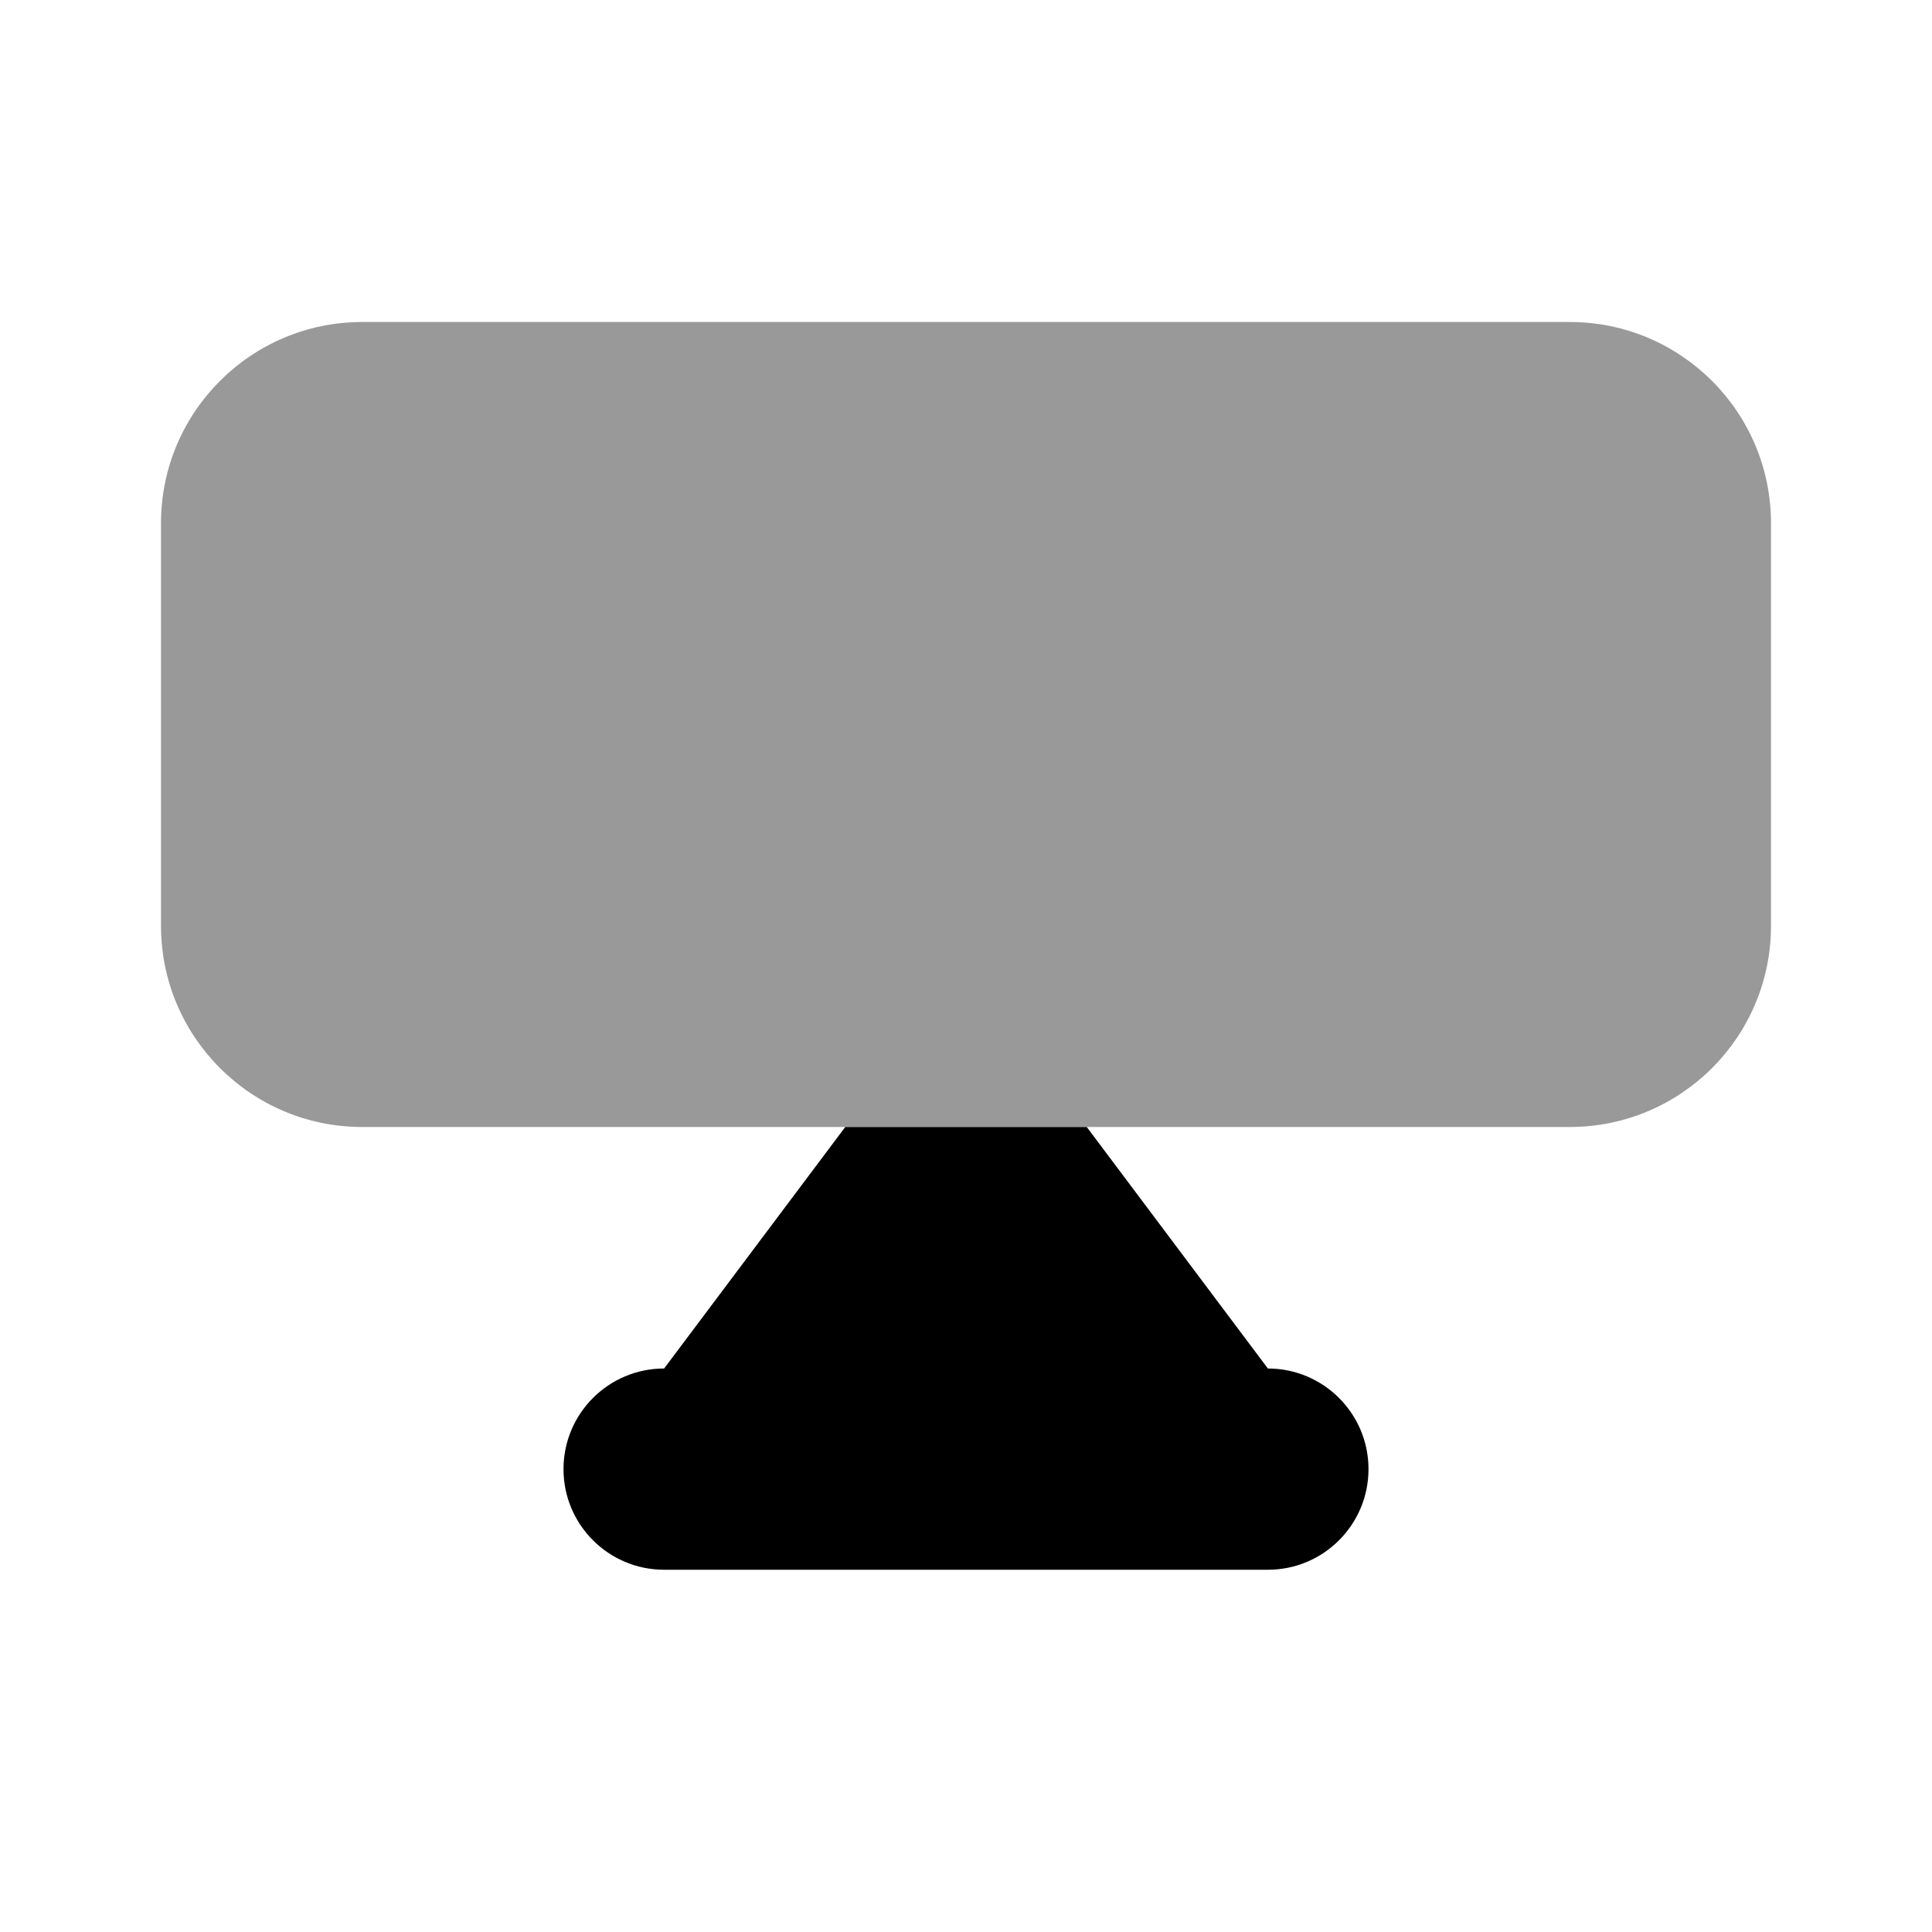
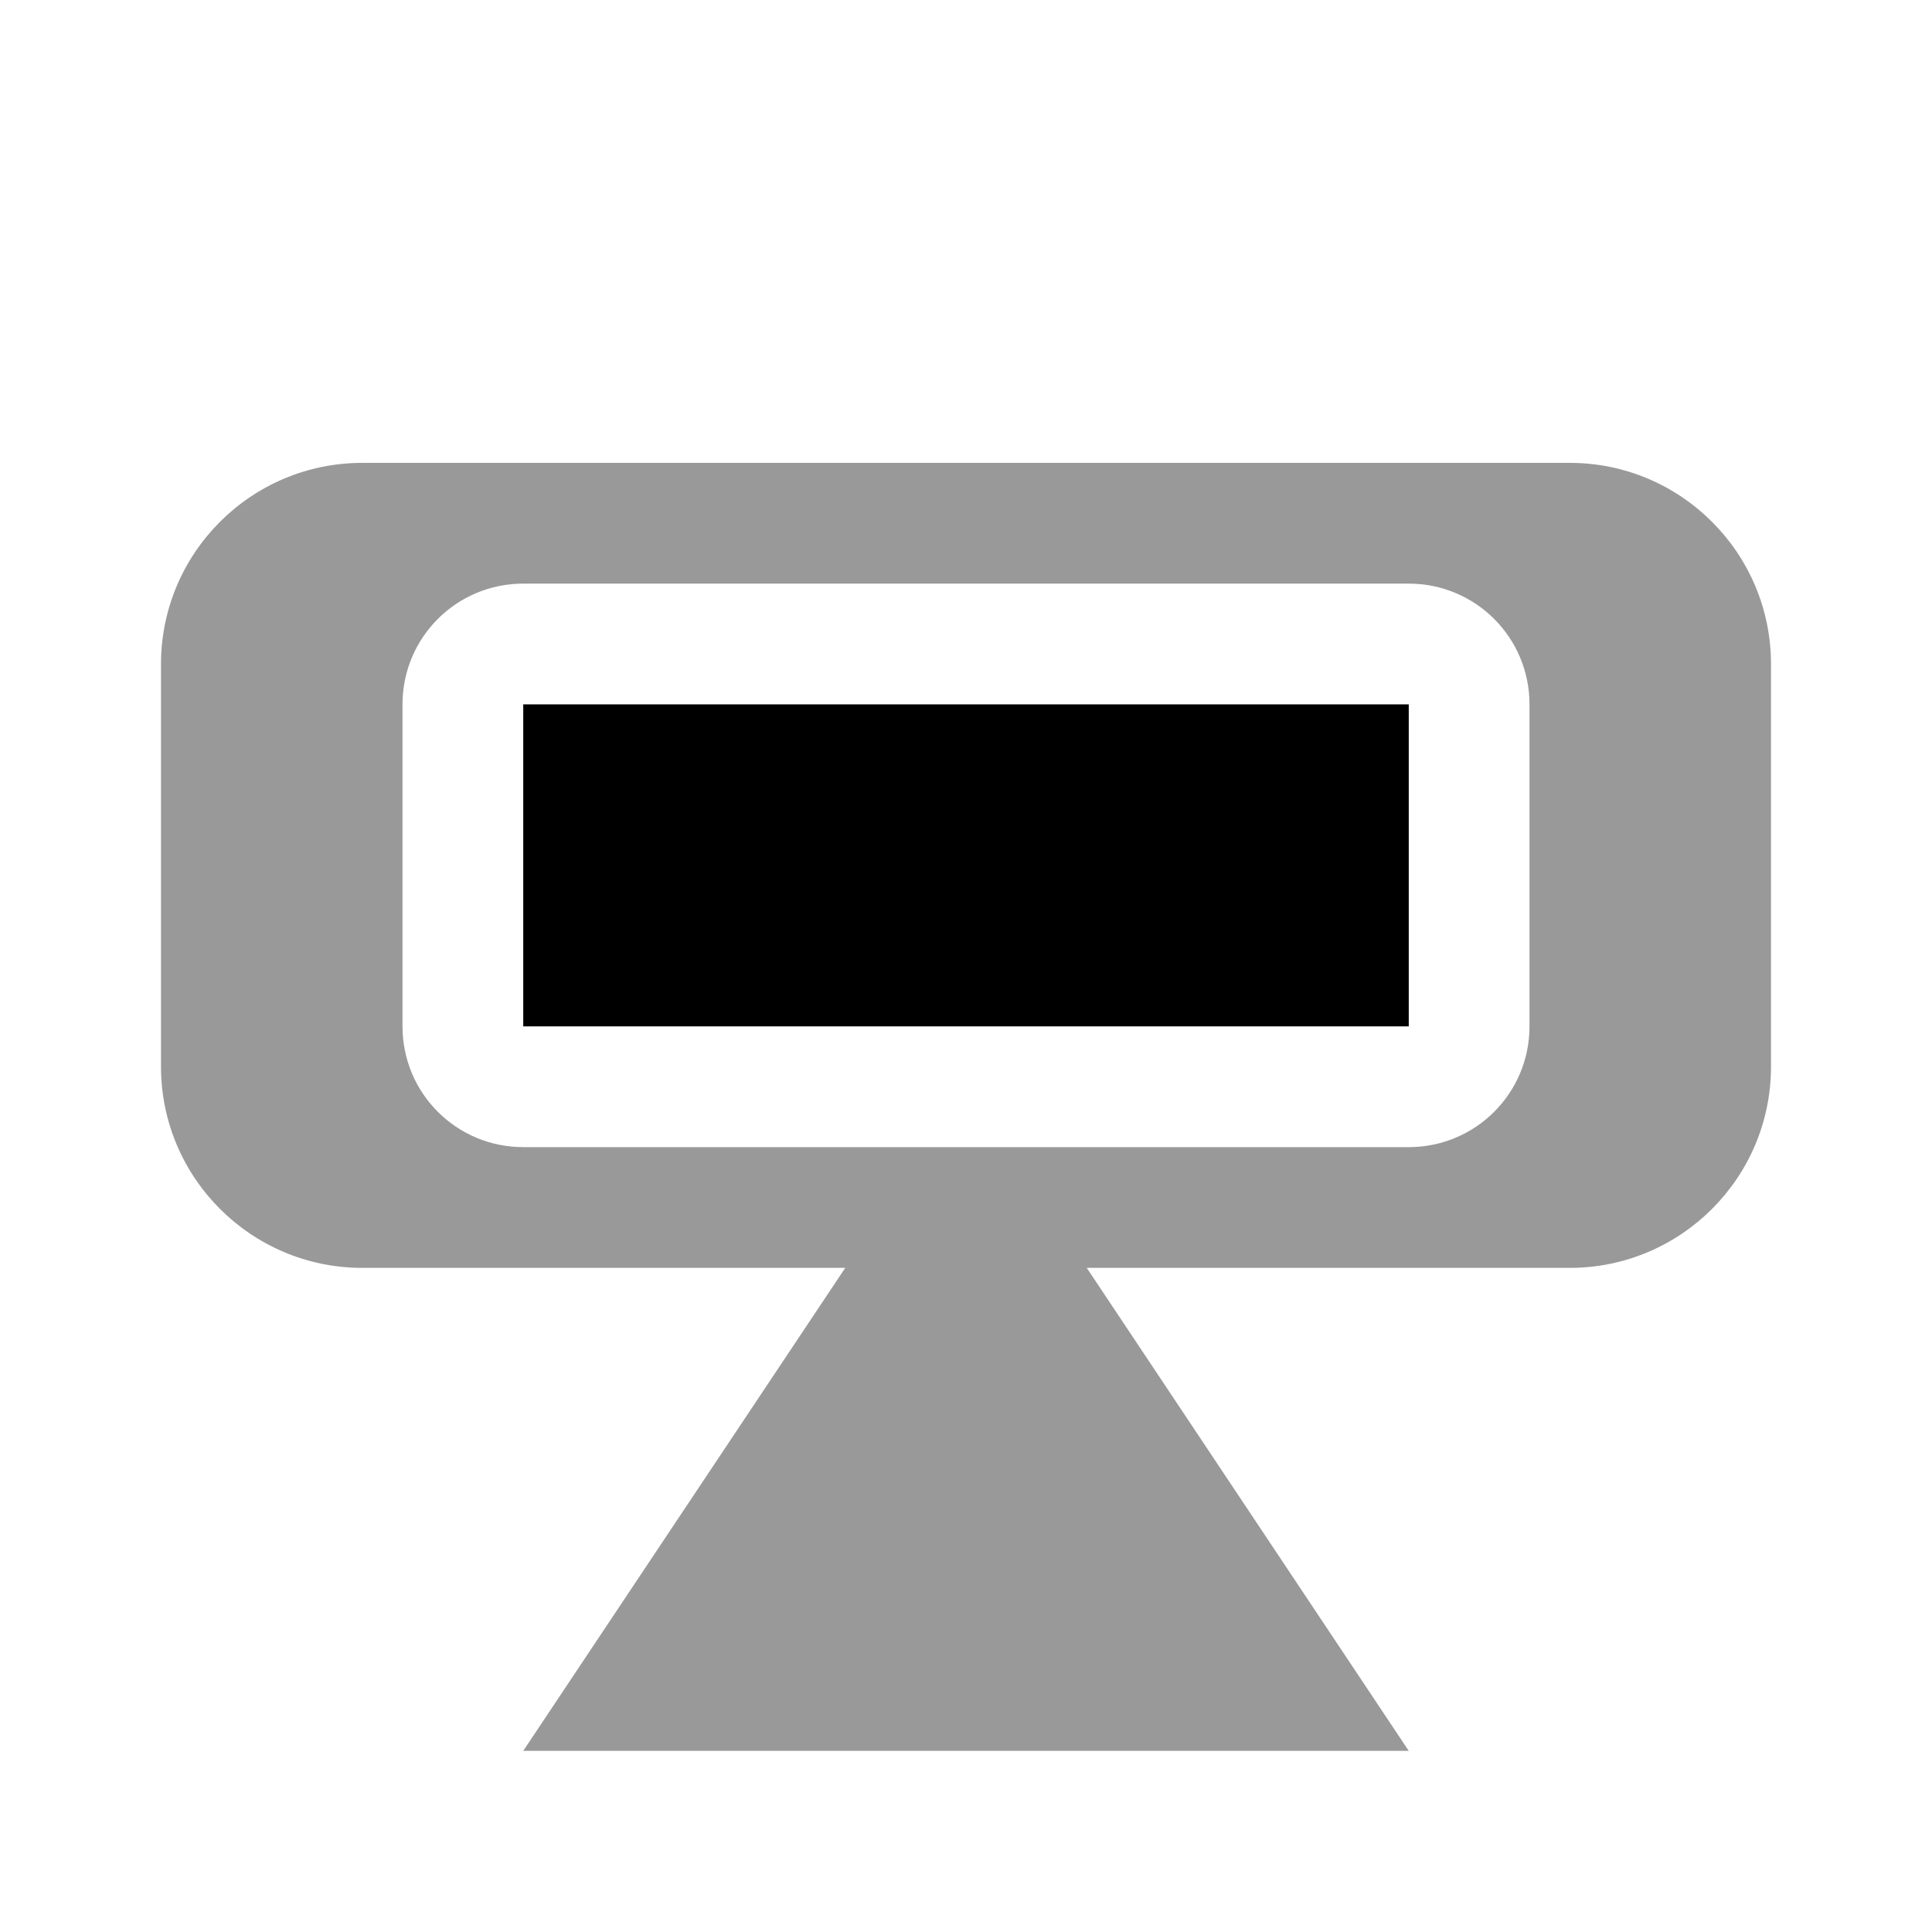
<svg viewBox="0 0 24 24" width="24" height="24" fill="currentColor" aria-hidden="true">
-   <path d="M 4.5 4 H 19.5 A 2.5 2.5 0 0 1 22 6.5 V 11.5 A 2.5 2.5 0 0 1 19.5 14 H 4.5 A 2.5 2.5 0 0 1 2 11.5 V 6.5 A 2.5 2.5 0 0 1 4.5 4 Z" fill-opacity=".4" />
-   <path d="M 8.25 17 L 10.5 14 H 13.5 L 15.75 17 A 1.25 1.25 0 0 1 15.75 19.5 H 8.25 A 1.25 1.25 0 0 1 8.25 17 Z" />
+   <path d="M 4.5 5.75 L 19.5 5.75 C 20.88 5.75 22 6.87 22 8.25 L 22 13.25 C 22 14.63 20.88 15.75 19.5 15.75 L 13.5 15.75 L 17.5 21.75 L 6.5 21.75 L 10.5 15.75 L 4.5 15.75 C 3.12 15.75 2 14.63 2 13.25 L 2 8.25 C 2 6.87 3.12 5.75 4.5 5.75 Z M 6.5 7.25 C 5.67 7.25 5 7.92 5 8.75 L 5 12.75 C 5 13.58 5.67 14.25 6.5 14.25 L 17.5 14.25 C 18.33 14.25 19 13.58 19 12.75 L 19 8.75 C 19 7.92 18.33 7.25 17.5 7.25 L 6.5 7.25 Z" fill-opacity=".4" data-cut="knockout" data-body="M 4.5 5.75 H 19.5 A 2.5 2.5 0 0 1 22 8.25 V 13.25 A 2.5 2.5 0 0 1 19.5 15.75 H 13.5 L 17.5 21.75 H 6.5 L 10.5 15.75 H 4.5 A 2.5 2.5 0 0 1 2 13.25 V 8.25 A 2.5 2.5 0 0 1 4.5 5.75 Z" />
+   <path d="M 6.5 8.75 H 17.5 V 12.75 H 6.5 Z" />
</svg>
